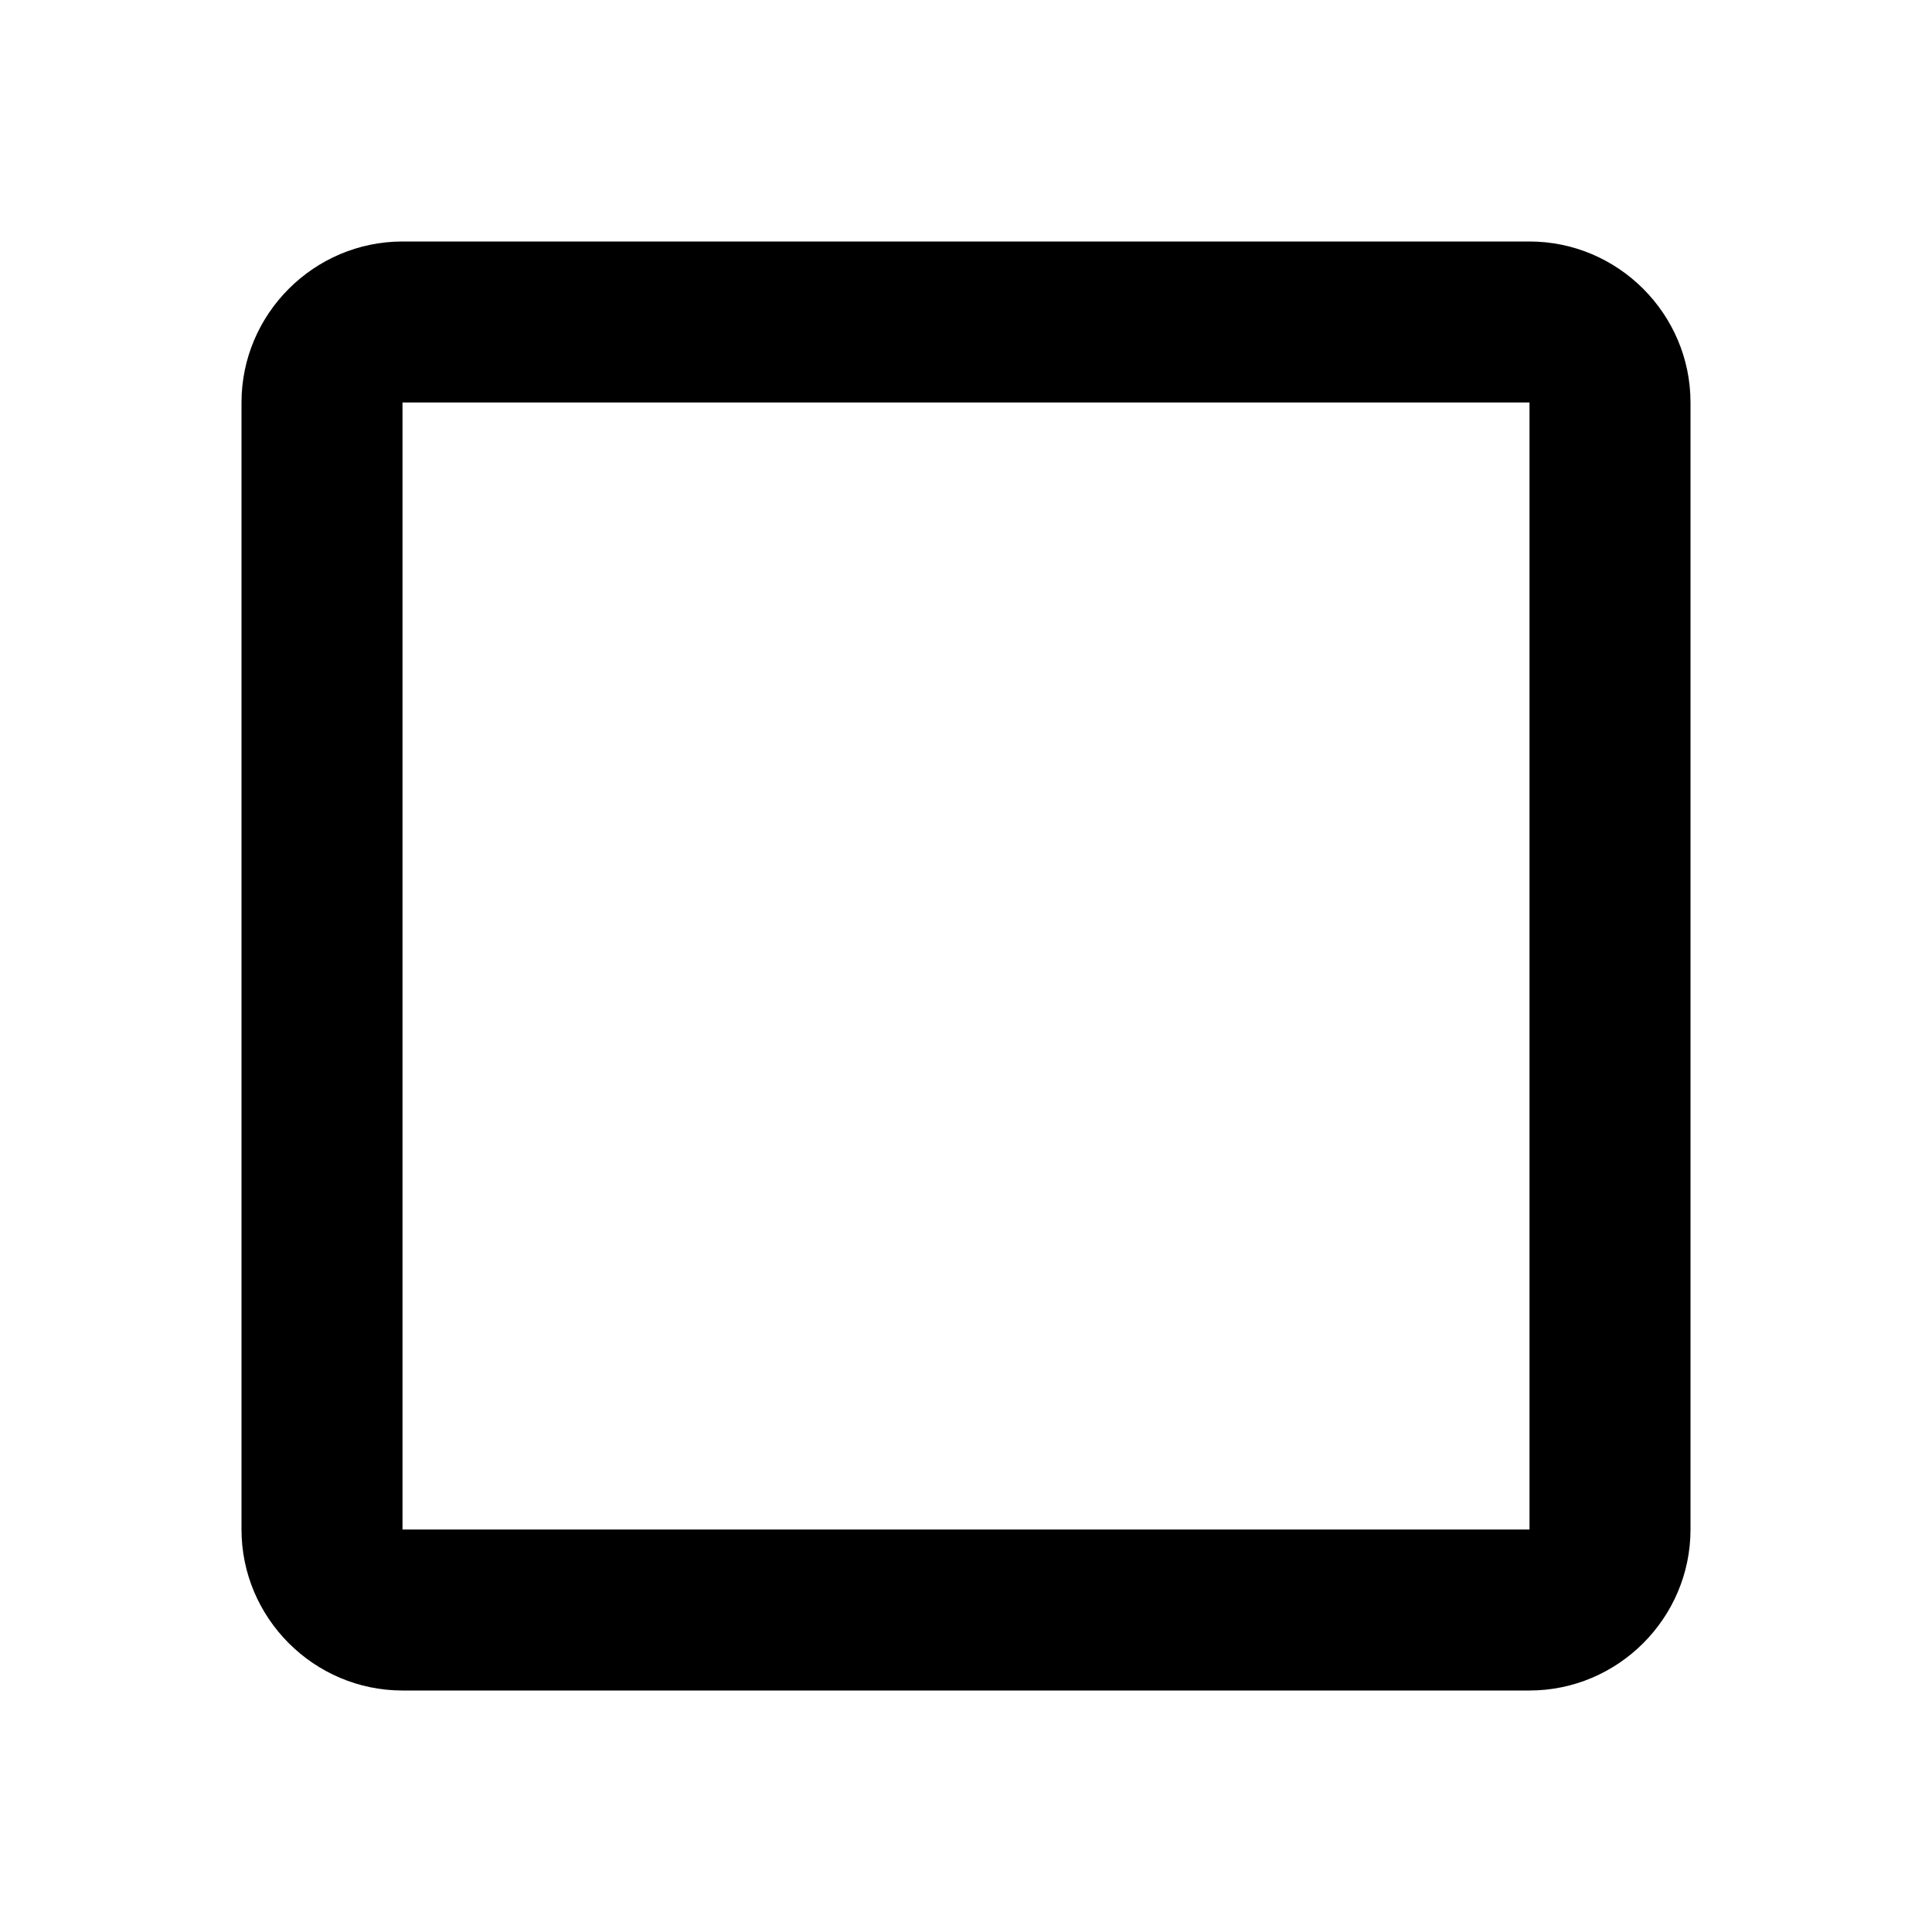
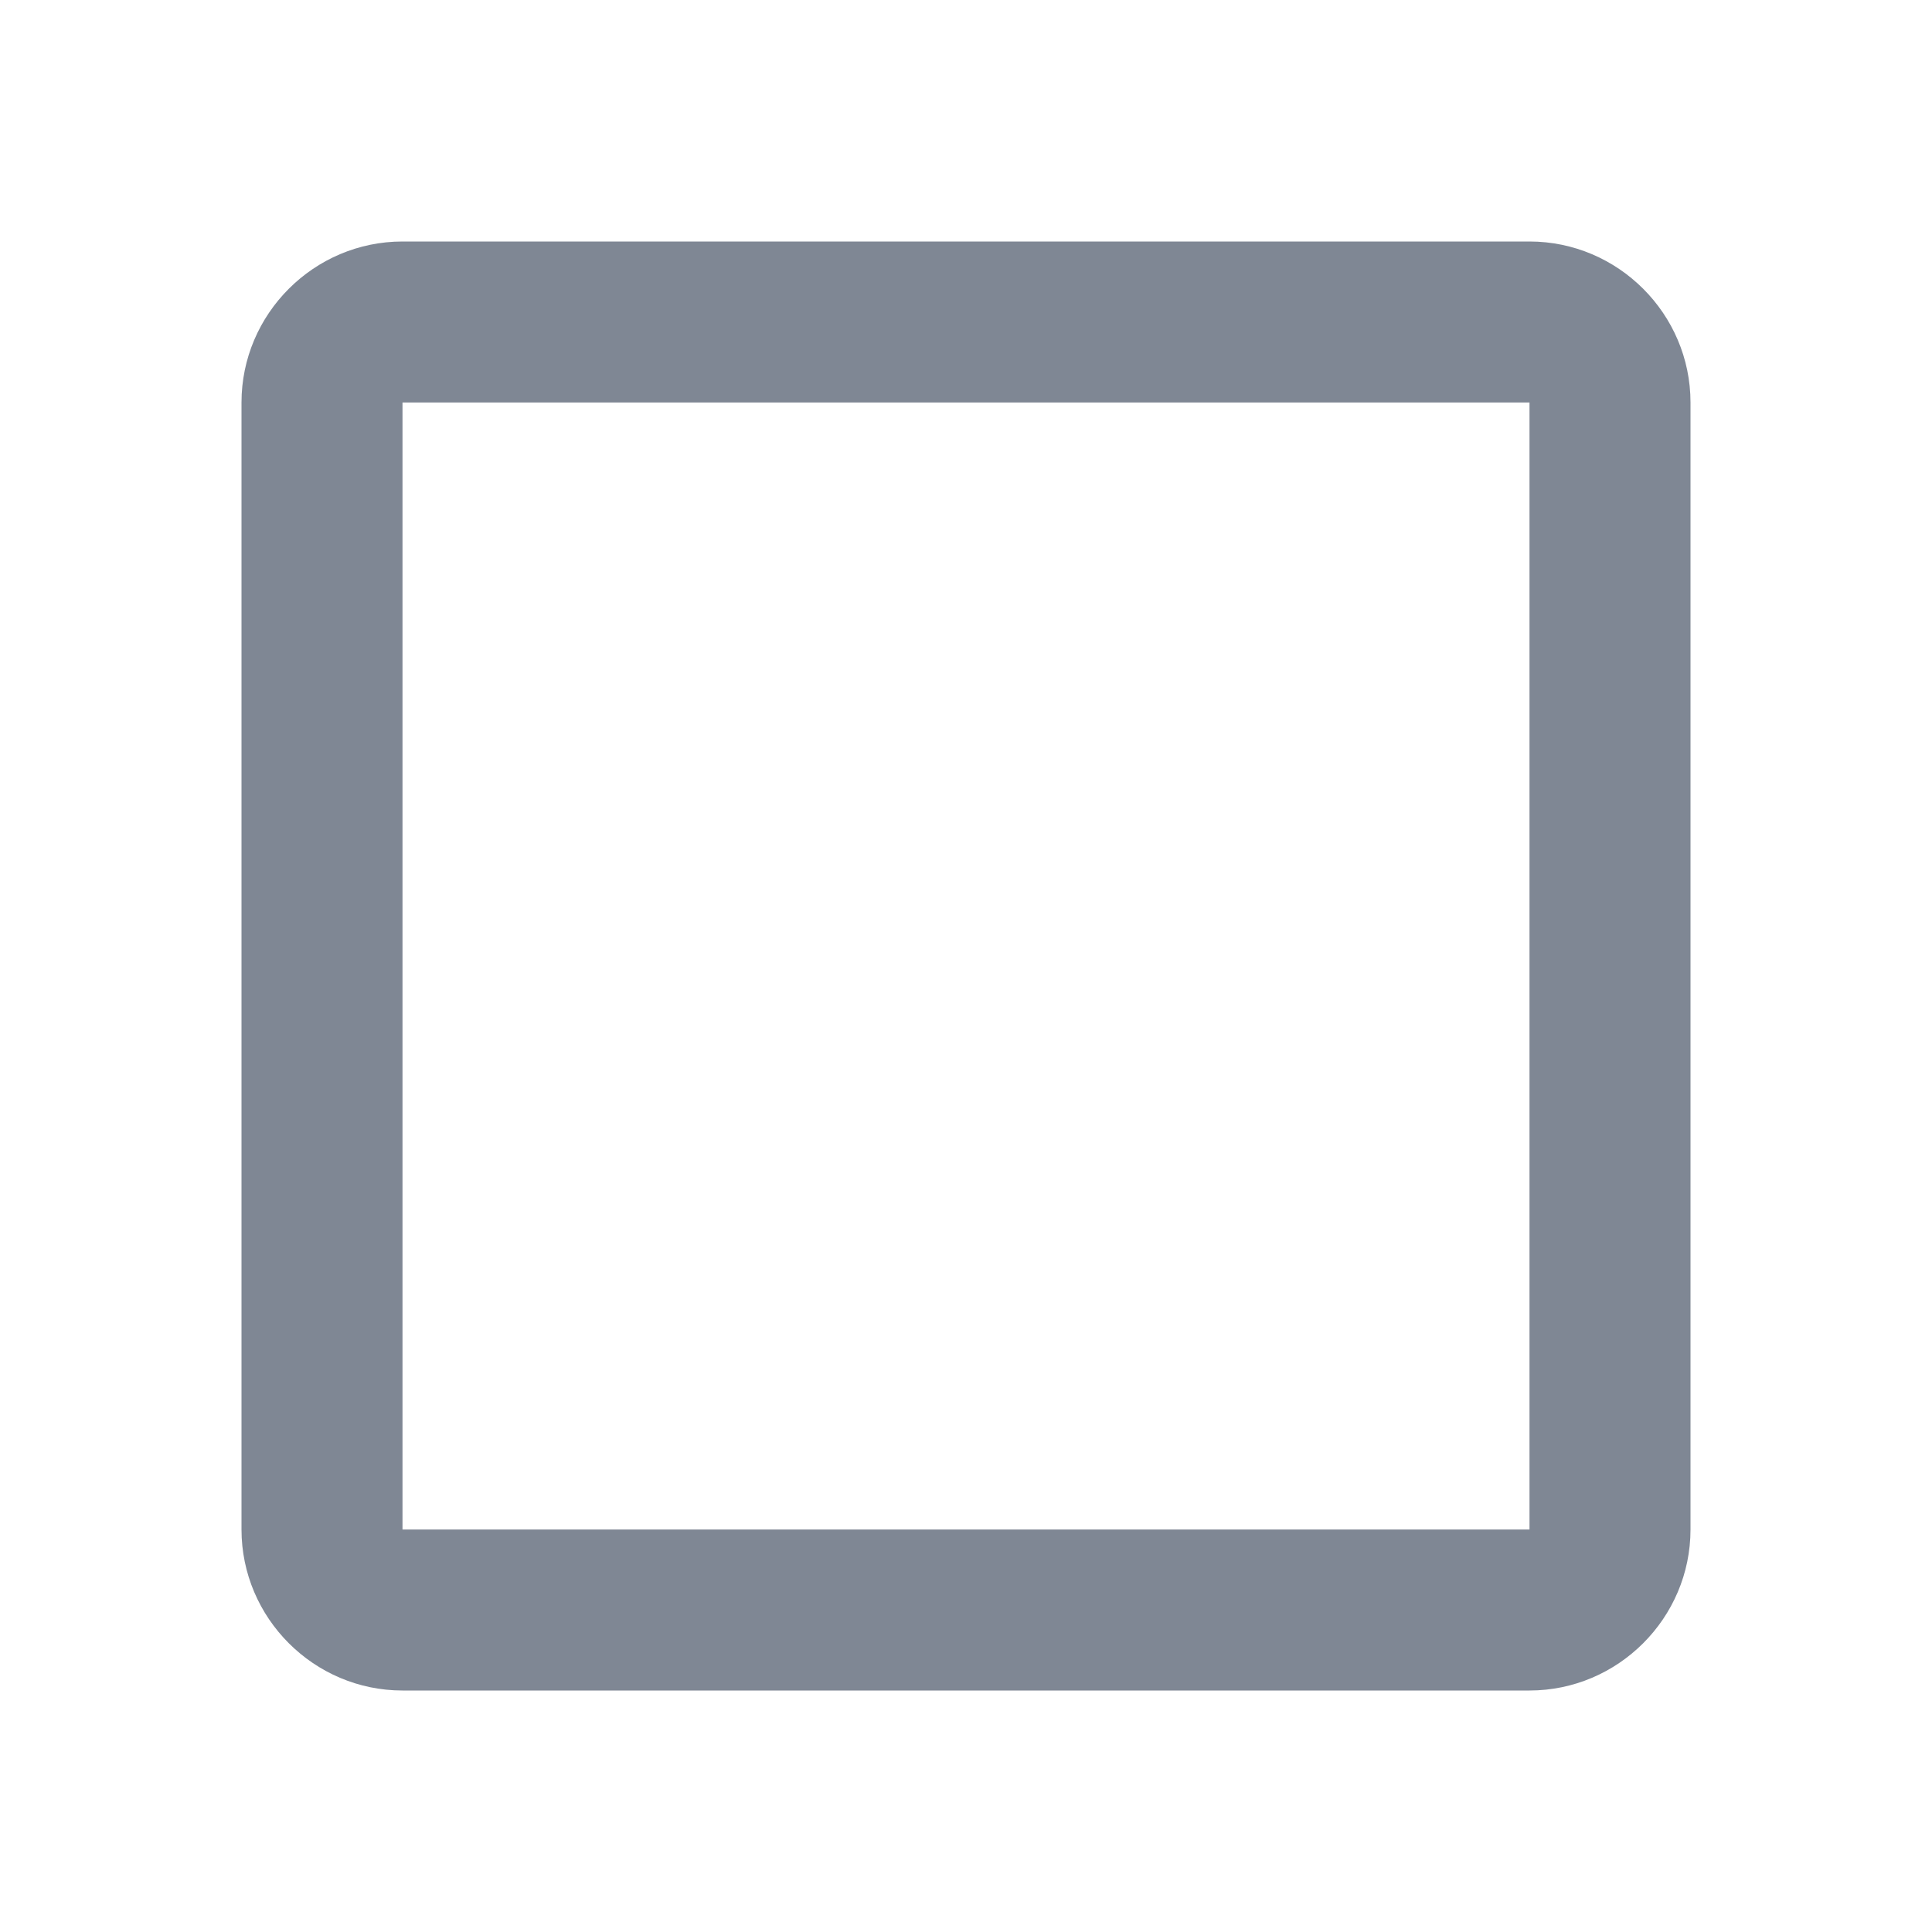
<svg xmlns="http://www.w3.org/2000/svg" width="24" height="24" viewBox="0 0 24 24" fill="none">
-   <path fill-rule="evenodd" clip-rule="evenodd" d="M19 5V19H5V5H19V5ZM19 3H5C3.9 3 3 3.9 3 5V19C3 20.1 3.9 21 5 21H19C20.1 21 21 20.1 21 19V5C21 3.9 20.1 3 19 3V3Z" fill="black" />
+   <path fill-rule="evenodd" clip-rule="evenodd" d="M19 5V19H5V5H19V5ZM19 3H5C3.9 3 3 3.9 3 5V19C3 20.1 3.9 21 5 21H19C20.1 21 21 20.1 21 19V5C21 3.9 20.1 3 19 3V3Z" fill="#7F8794" />
</svg>
